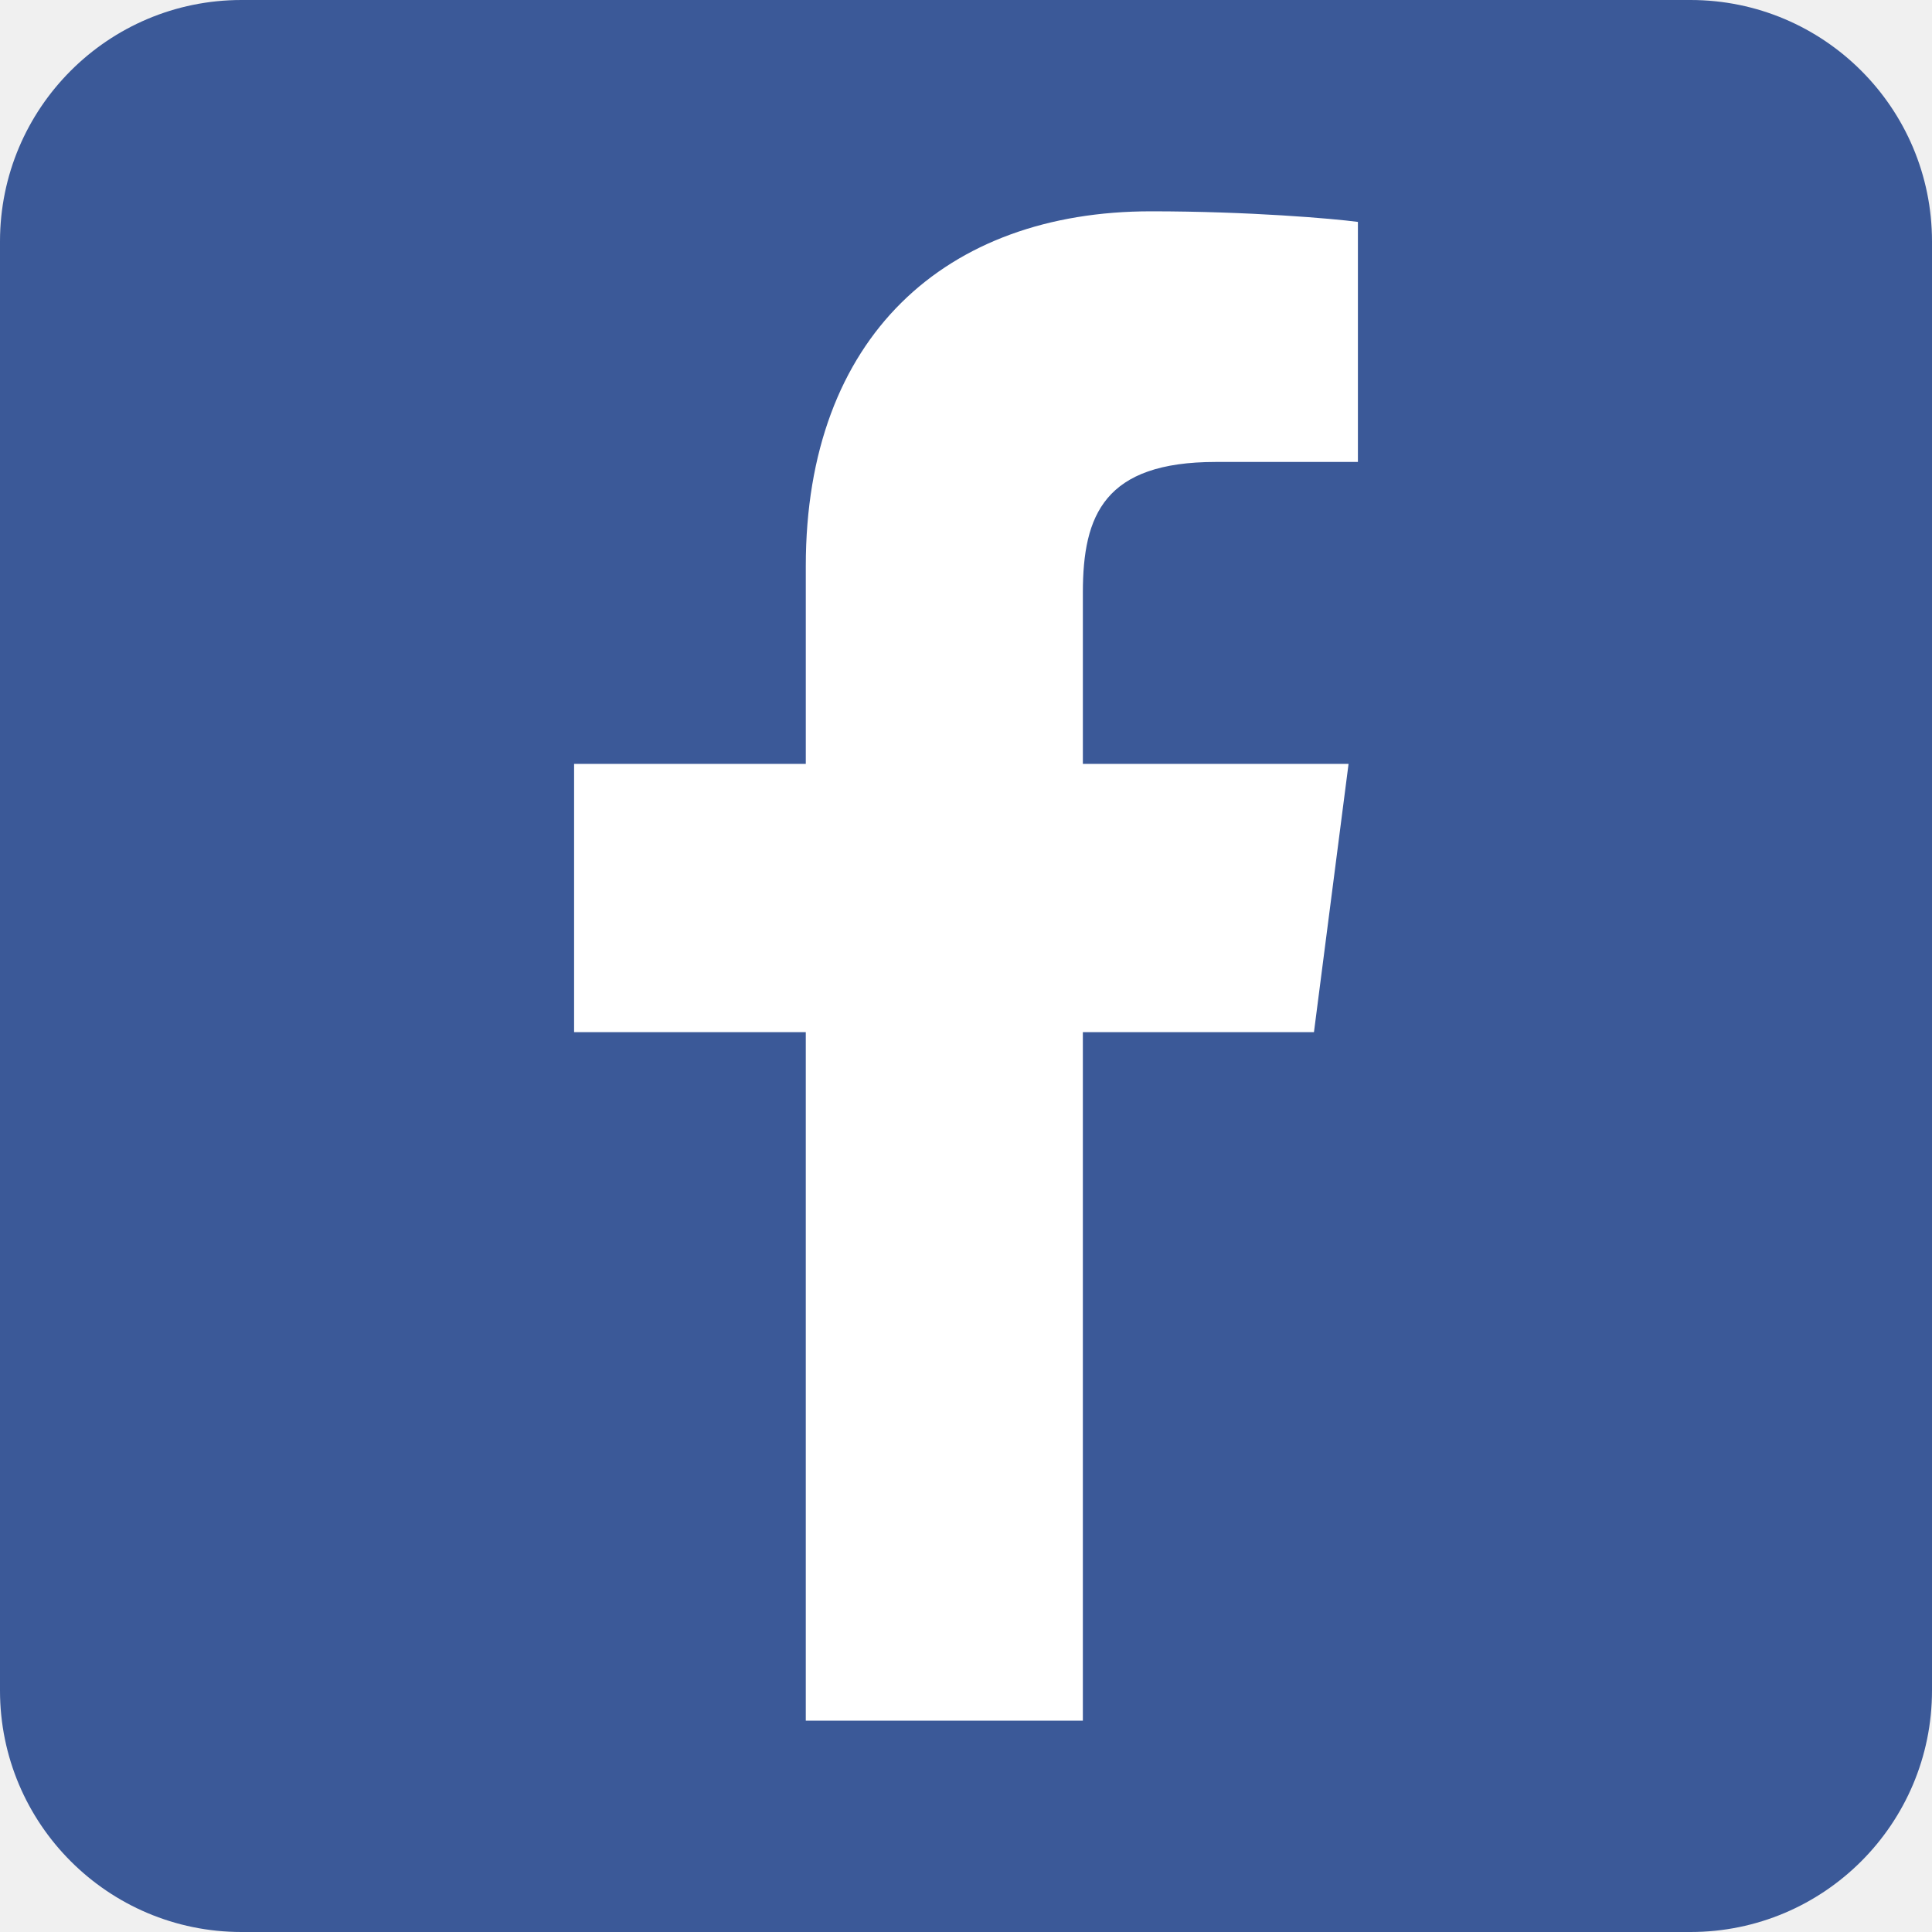
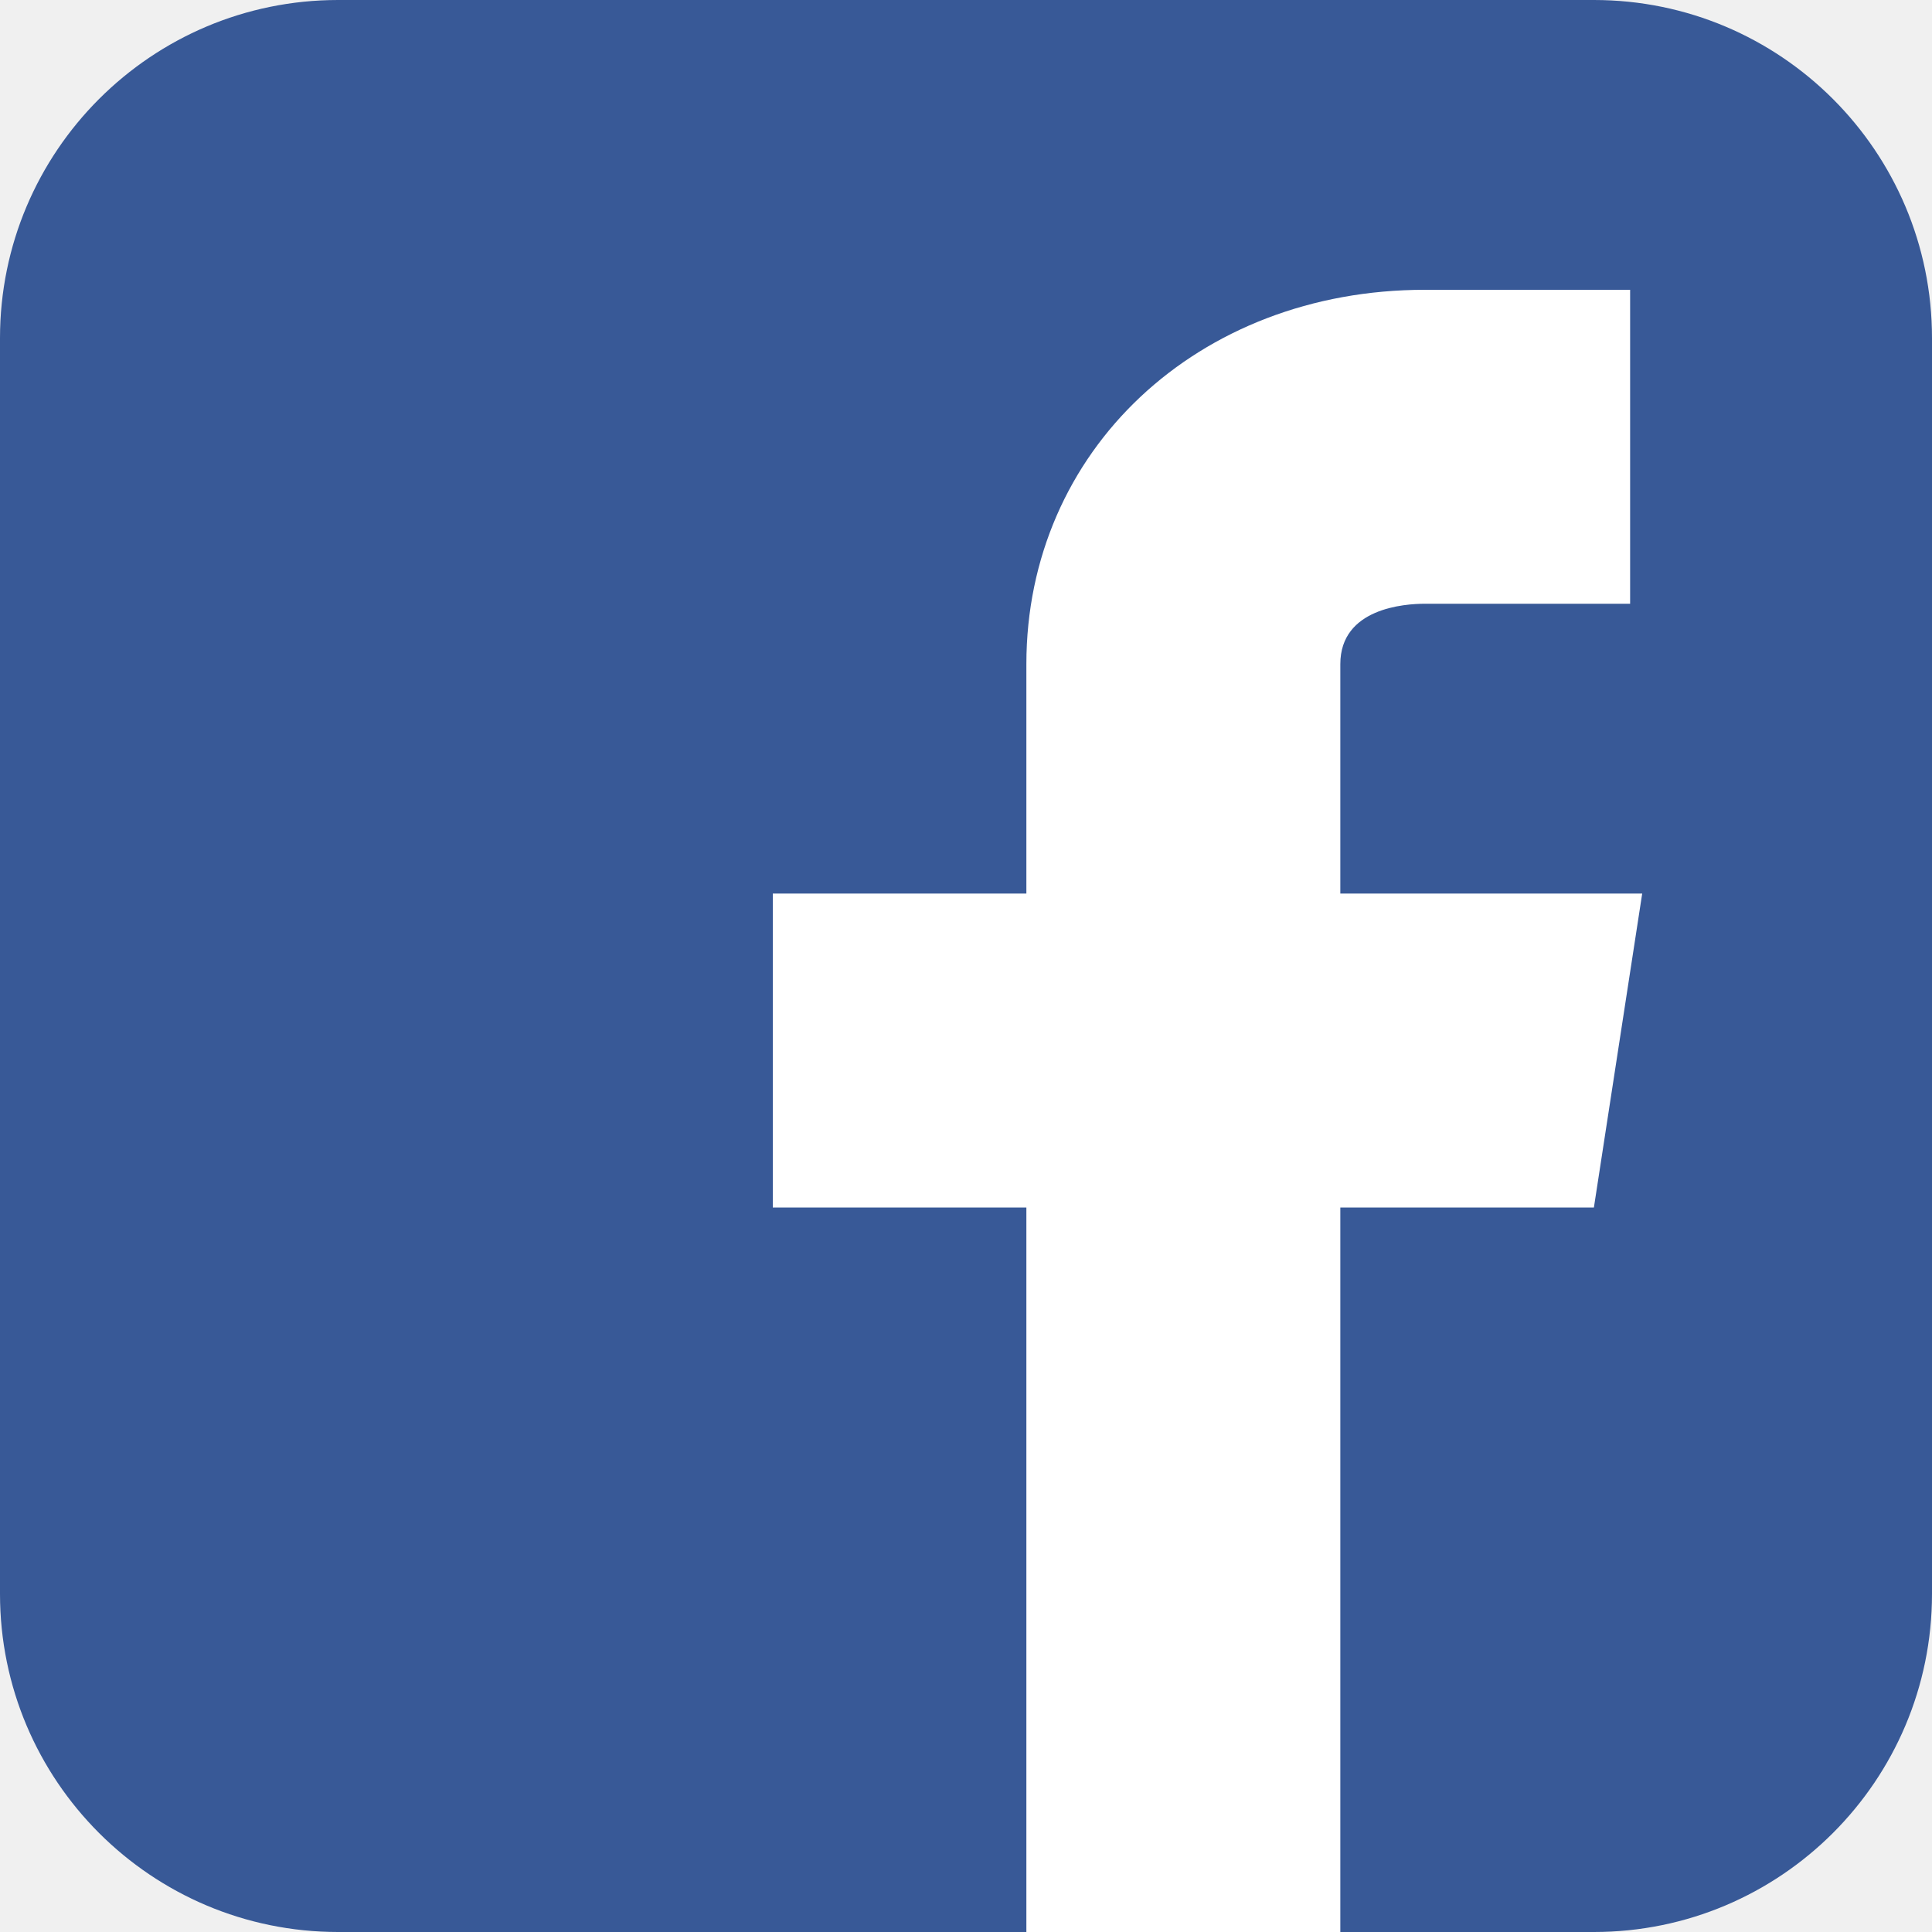
- <svg xmlns="http://www.w3.org/2000/svg" height="512" id="Layer_1" version="1.1" viewBox="0 0 512 512" width="512" xml:space="preserve">
-   <defs id="defs12" />
-   <g id="g5991">
-     <rect height="512" id="rect2987" rx="64" ry="64" style="fill:#3b5998;fill-opacity:1;fill-rule:nonzero;stroke:none" width="512" x="0" y="0" />
-     <path d="M 286.968,456 V 273.538 h 61.244 l 9.17,-71.103 h -70.412 v -45.395 c 0,-20.588 5.721,-34.619 35.235,-34.619 l 37.655,-0.011 V 58.808 c -6.51,-0.874 -28.857,-2.808 -54.867,-2.808 -54.288,0 -91.45,33.146 -91.45,93.998 v 52.437 h -61.402 v 71.103 h 61.4 v 182.462 h 73.427 z" id="f_1_" style="fill:#ffffff" />
-   </g>
+ <svg xmlns="http://www.w3.org/2000/svg" data-name="1-facebook" id="_1-facebook" viewBox="0 0 64 64">
+   <defs>
+     <style>.cls-1{fill:#385997;}.cls-2{fill:#fff;}</style>
+   </defs>
+   <rect class="cls-1" height="64" rx="11.2" ry="11.2" width="64" />
+   <path class="cls-2" d="M54.4,29.6h-10V22c0-1.86,2.14-2,2.8-2H54V9.6H47.2C39.67,9.6,34,14.93,34,22v7.6H25.6V40H34V64H44.4V40h8.4Z" />
</svg>
